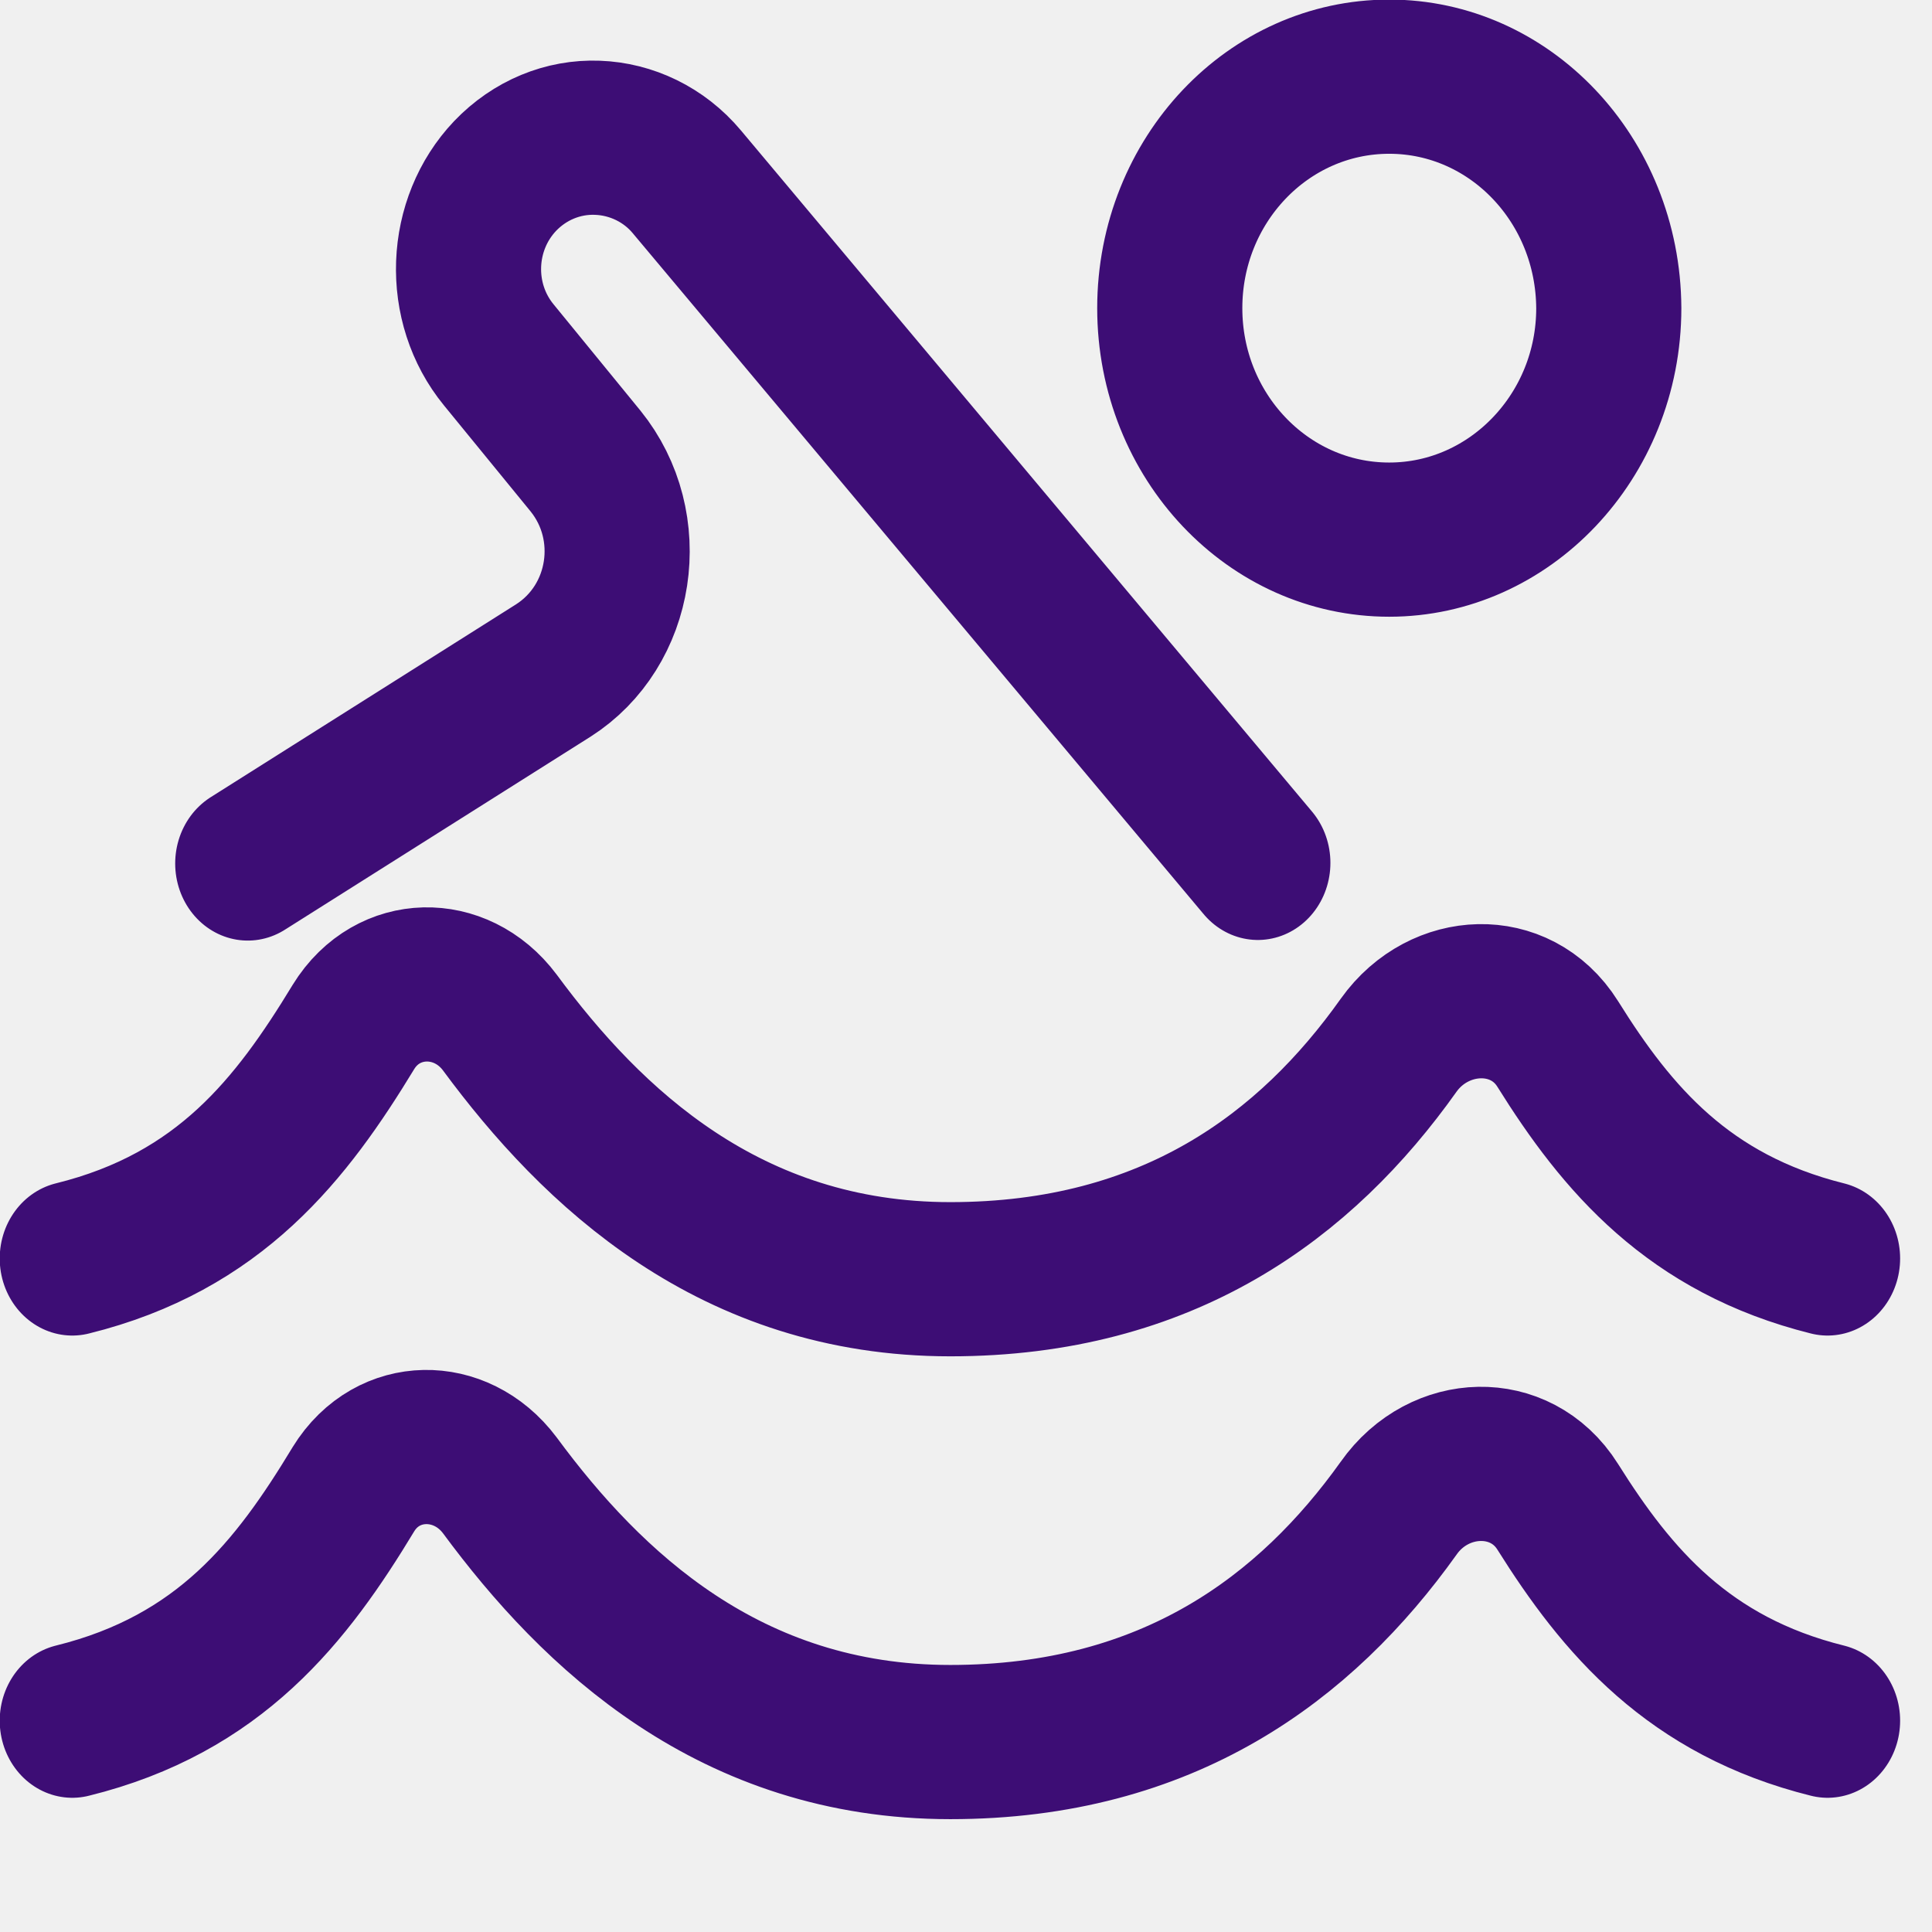
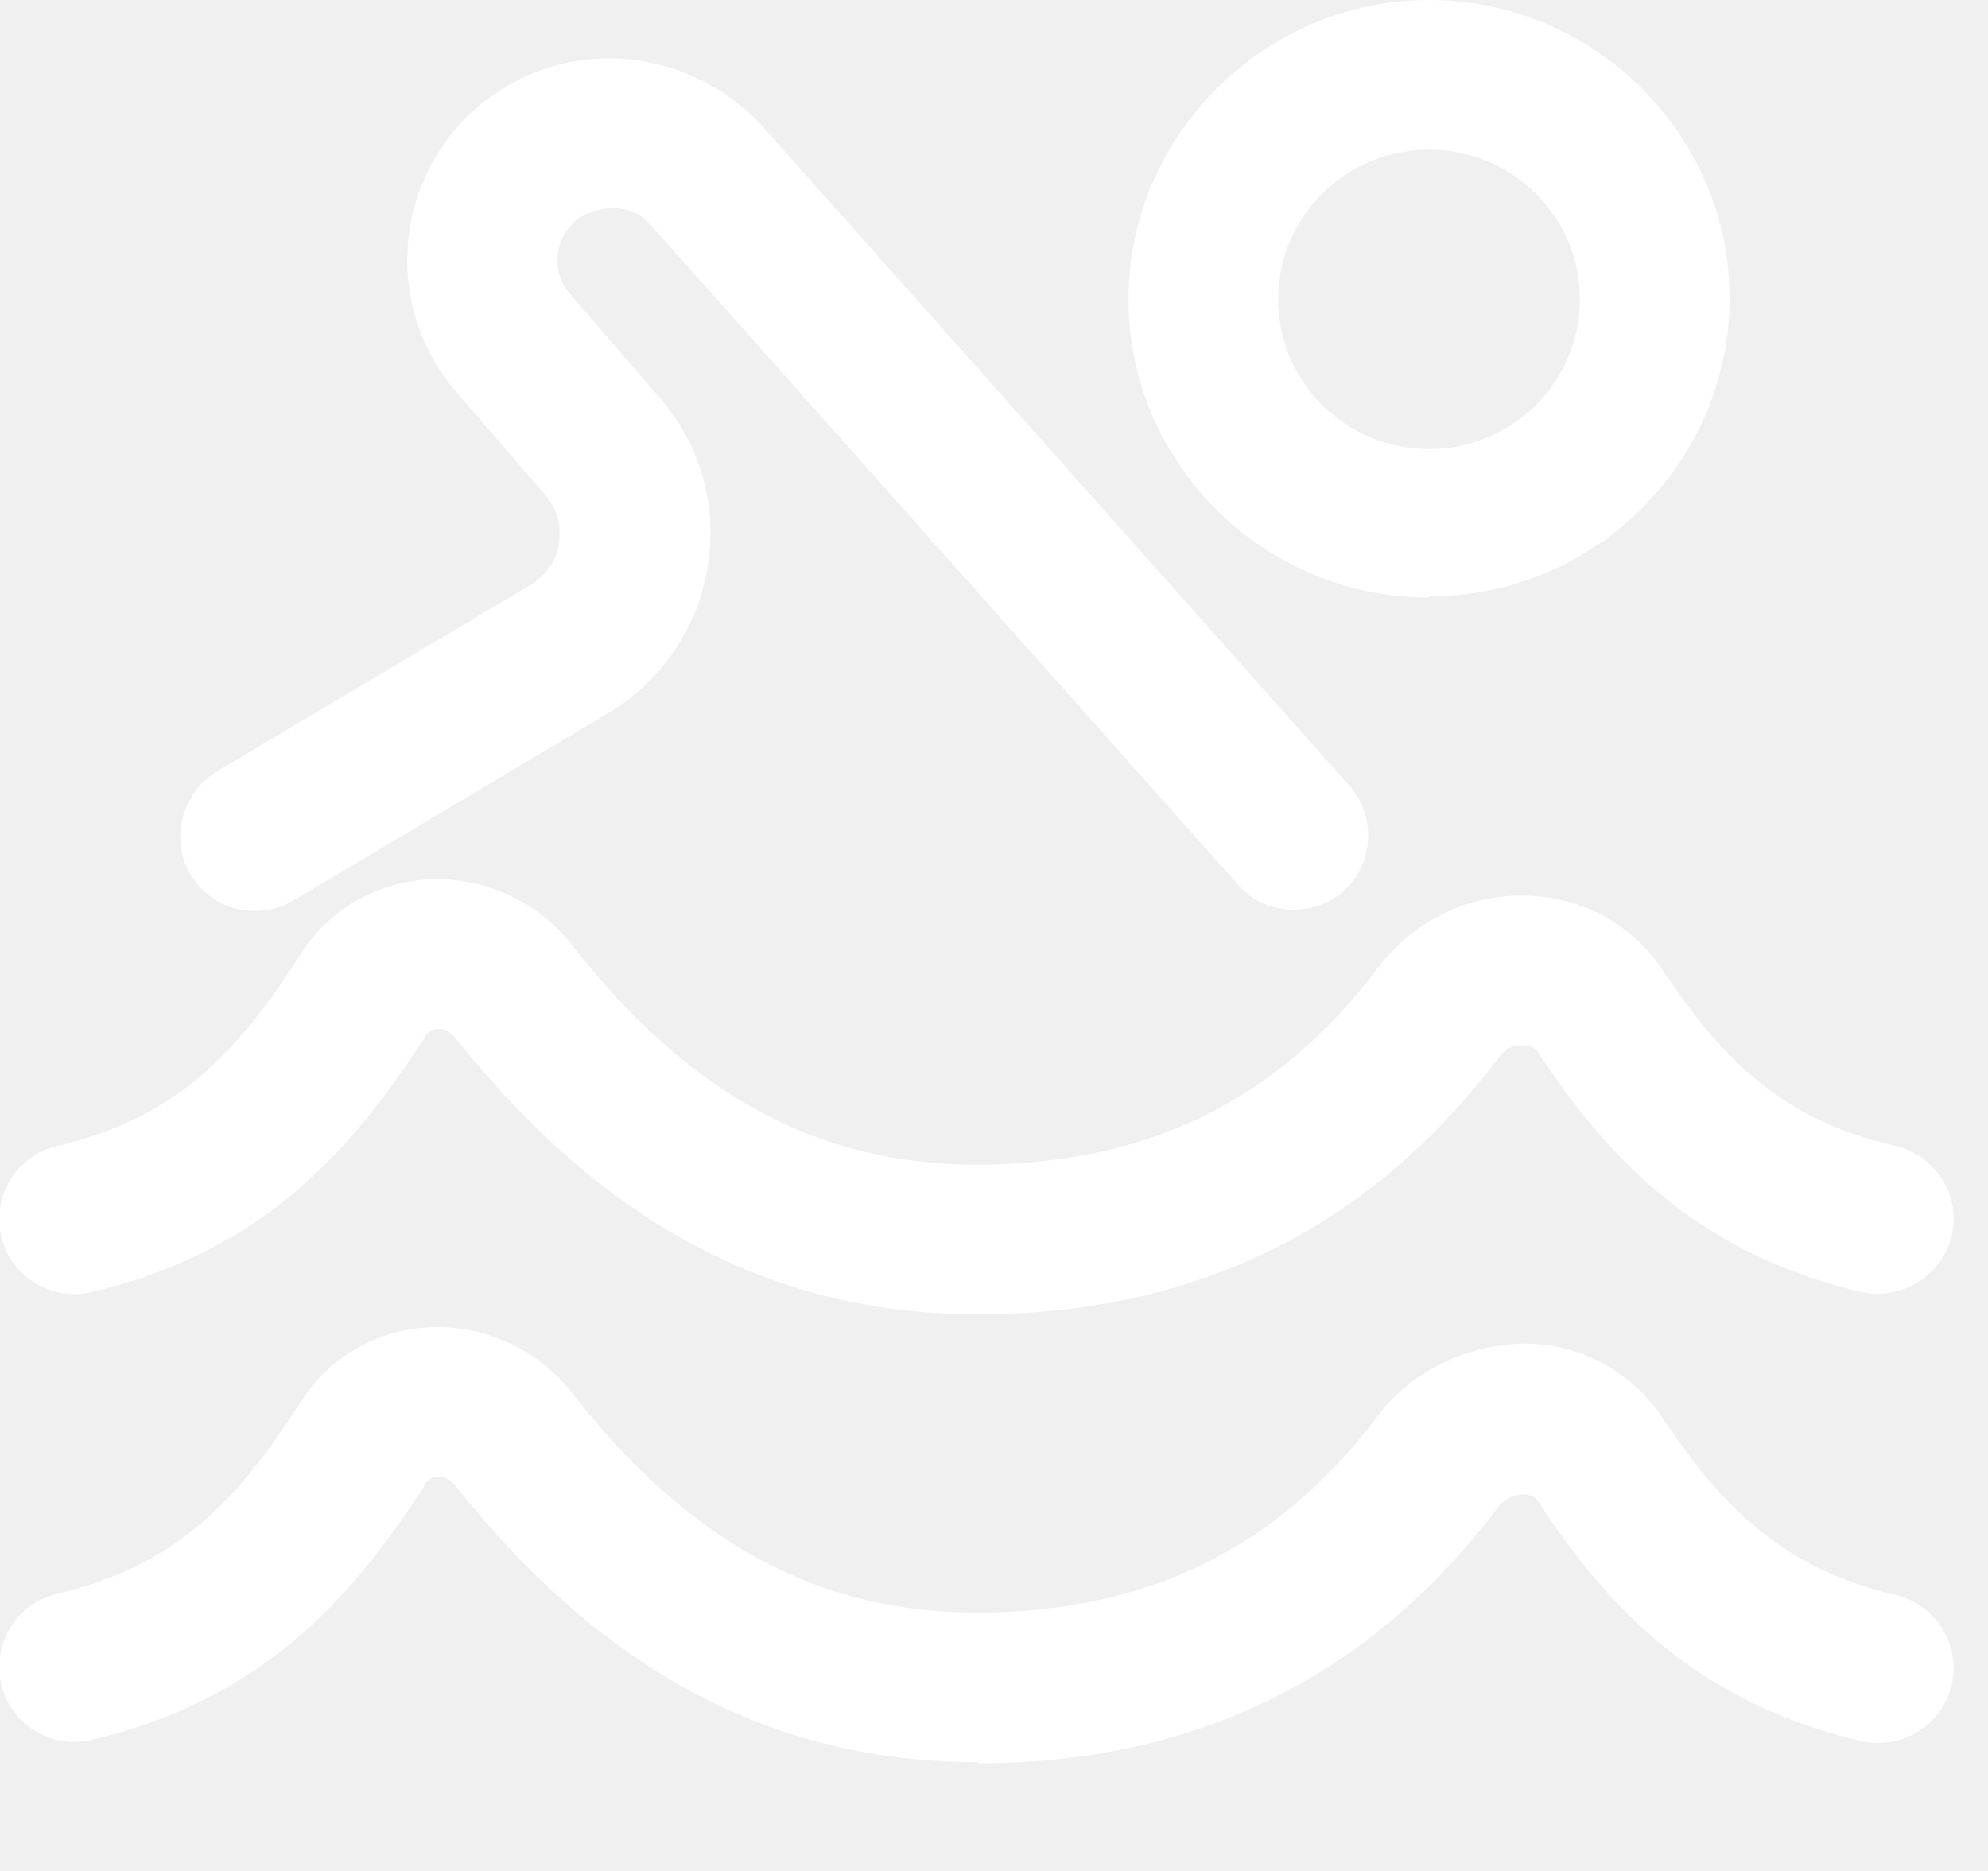
- <svg xmlns="http://www.w3.org/2000/svg" width="px" height="px" viewBox="0 0 12 12" version="1.1">
-   <g id="surface1">
-     <path style="fill:none;stroke-width:1.277;stroke-linecap:round;stroke-linejoin:round;stroke:rgb(23.922%,5.098%,45.882%);stroke-opacity:1;stroke-miterlimit:4;" d="M 16.081 10.422 C 14.858 10.135 14.228 9.432 13.707 8.646 C 13.381 8.156 12.661 8.188 12.307 8.656 C 11.494 9.734 10.282 10.594 8.362 10.594 C 6.425 10.594 5.207 9.5 4.399 8.469 C 4.056 8.036 3.409 8.047 3.11 8.505 C 2.568 9.344 1.937 10.12 0.636 10.422 M 16.081 14.25 C 14.858 13.964 14.228 13.26 13.707 12.479 C 13.381 11.99 12.661 12.016 12.307 12.49 C 11.494 13.562 10.282 14.427 8.362 14.427 C 6.425 14.427 5.207 13.333 4.399 12.302 C 4.056 11.87 3.409 11.875 3.11 12.333 C 2.568 13.177 1.937 13.948 0.636 14.25 M 2.18 7.151 L 4.87 5.552 C 5.484 5.182 5.617 4.359 5.152 3.818 L 4.388 2.938 C 4.012 2.505 4.04 1.859 4.444 1.458 C 4.66 1.245 4.953 1.13 5.257 1.141 C 5.556 1.151 5.844 1.281 6.043 1.505 L 11.068 7.146 M 12.224 4.469 C 13.287 4.469 14.156 3.609 14.156 2.552 C 14.15 1.49 13.287 0.635 12.224 0.635 C 11.156 0.635 10.293 1.495 10.293 2.552 C 10.293 3.609 11.156 4.469 12.224 4.469 " transform="matrix(0.705882,0,0,0.75,0,0)" />
-   </g>
+ <svg xmlns="http://www.w3.org/2000/svg" id="Layer_1" version="1.1" viewBox="0 0 17 16">
+   <defs>
+     <style>
+       .st0 {
+         fill: #fff;
+       }
+     </style>
+   </defs>
+   <path class="st0" d="M8.36,11.24c-1.75,0-3.21-.78-4.47-2.37-.06-.07-.12-.07-.15-.07-.06,0-.08.04-.1.06-.6.93-1.36,1.84-2.86,2.19-.34.08-.69-.13-.77-.48-.08-.34.13-.69.48-.77,1.01-.24,1.53-.78,2.08-1.64.25-.39.66-.62,1.11-.64.46-.02.92.19,1.21.56,1.01,1.29,2.11,1.88,3.46,1.88,1.46,0,2.58-.55,3.43-1.68.3-.4.78-.64,1.28-.62.48.01.9.25,1.16.64.51.76,1.02,1.28,1.99,1.5.34.08.56.42.48.77-.08.34-.43.55-.77.48-1.46-.34-2.22-1.22-2.76-2.04-.01-.02-.05-.07-.13-.07-.11,0-.16.03-.22.11-1.1,1.46-2.6,2.19-4.45,2.19Z" />
+   <path class="st0" d="M8.36,15.07c-1.75,0-3.21-.78-4.47-2.37-.05-.07-.12-.07-.15-.07-.06,0-.09.04-.1.06-.6.93-1.36,1.84-2.86,2.19-.34.08-.69-.13-.77-.48-.08-.34.13-.69.48-.77,1.01-.24,1.53-.78,2.08-1.64.25-.39.66-.62,1.11-.64.46-.02.92.19,1.21.56,1.01,1.29,2.11,1.88,3.46,1.88,1.46,0,2.58-.55,3.43-1.68.3-.4.79-.62,1.28-.62.48.01.9.25,1.16.64.51.76,1.02,1.28,1.99,1.51.34.08.56.42.48.77-.08.34-.43.56-.77.48-1.47-.34-2.22-1.22-2.76-2.04-.01-.02-.05-.07-.13-.07-.07,0-.16.03-.22.11-1.1,1.46-2.6,2.19-4.45,2.19Z" />
+   <path class="st0" d="M2.18,7.79c-.22,0-.43-.11-.55-.31-.18-.3-.08-.69.22-.88l2.69-1.6c.18-.11.23-.27.24-.36.01-.09.02-.25-.12-.41l-.76-.88c-.59-.68-.55-1.71.09-2.35.34-.33.8-.52,1.28-.5.48.02.93.23,1.25.58l5.02,5.64c.23.26.21.67-.05.9-.26.23-.67.21-.9-.05L5.57,1.93c-.08-.1-.2-.15-.33-.15-.11,0-.25.04-.34.13-.17.17-.18.43-.02.61l.76.88c.35.4.5.93.41,1.45-.08.52-.4.98-.85,1.25l-2.69,1.6c-.1.06-.21.09-.33.09Z" />
+   <path class="st0" d="M12.22,5.11c-1.42,0-2.57-1.15-2.57-2.55S10.81,0,12.22,0s2.57,1.15,2.57,2.55-1.15,2.55-2.57,2.55ZM12.22,1.28c-.71,0-1.29.57-1.29,1.28s.58,1.28,1.29,1.28,1.29-.57,1.29-1.28-.58-1.28-1.29-1.28Z" />
</svg>
